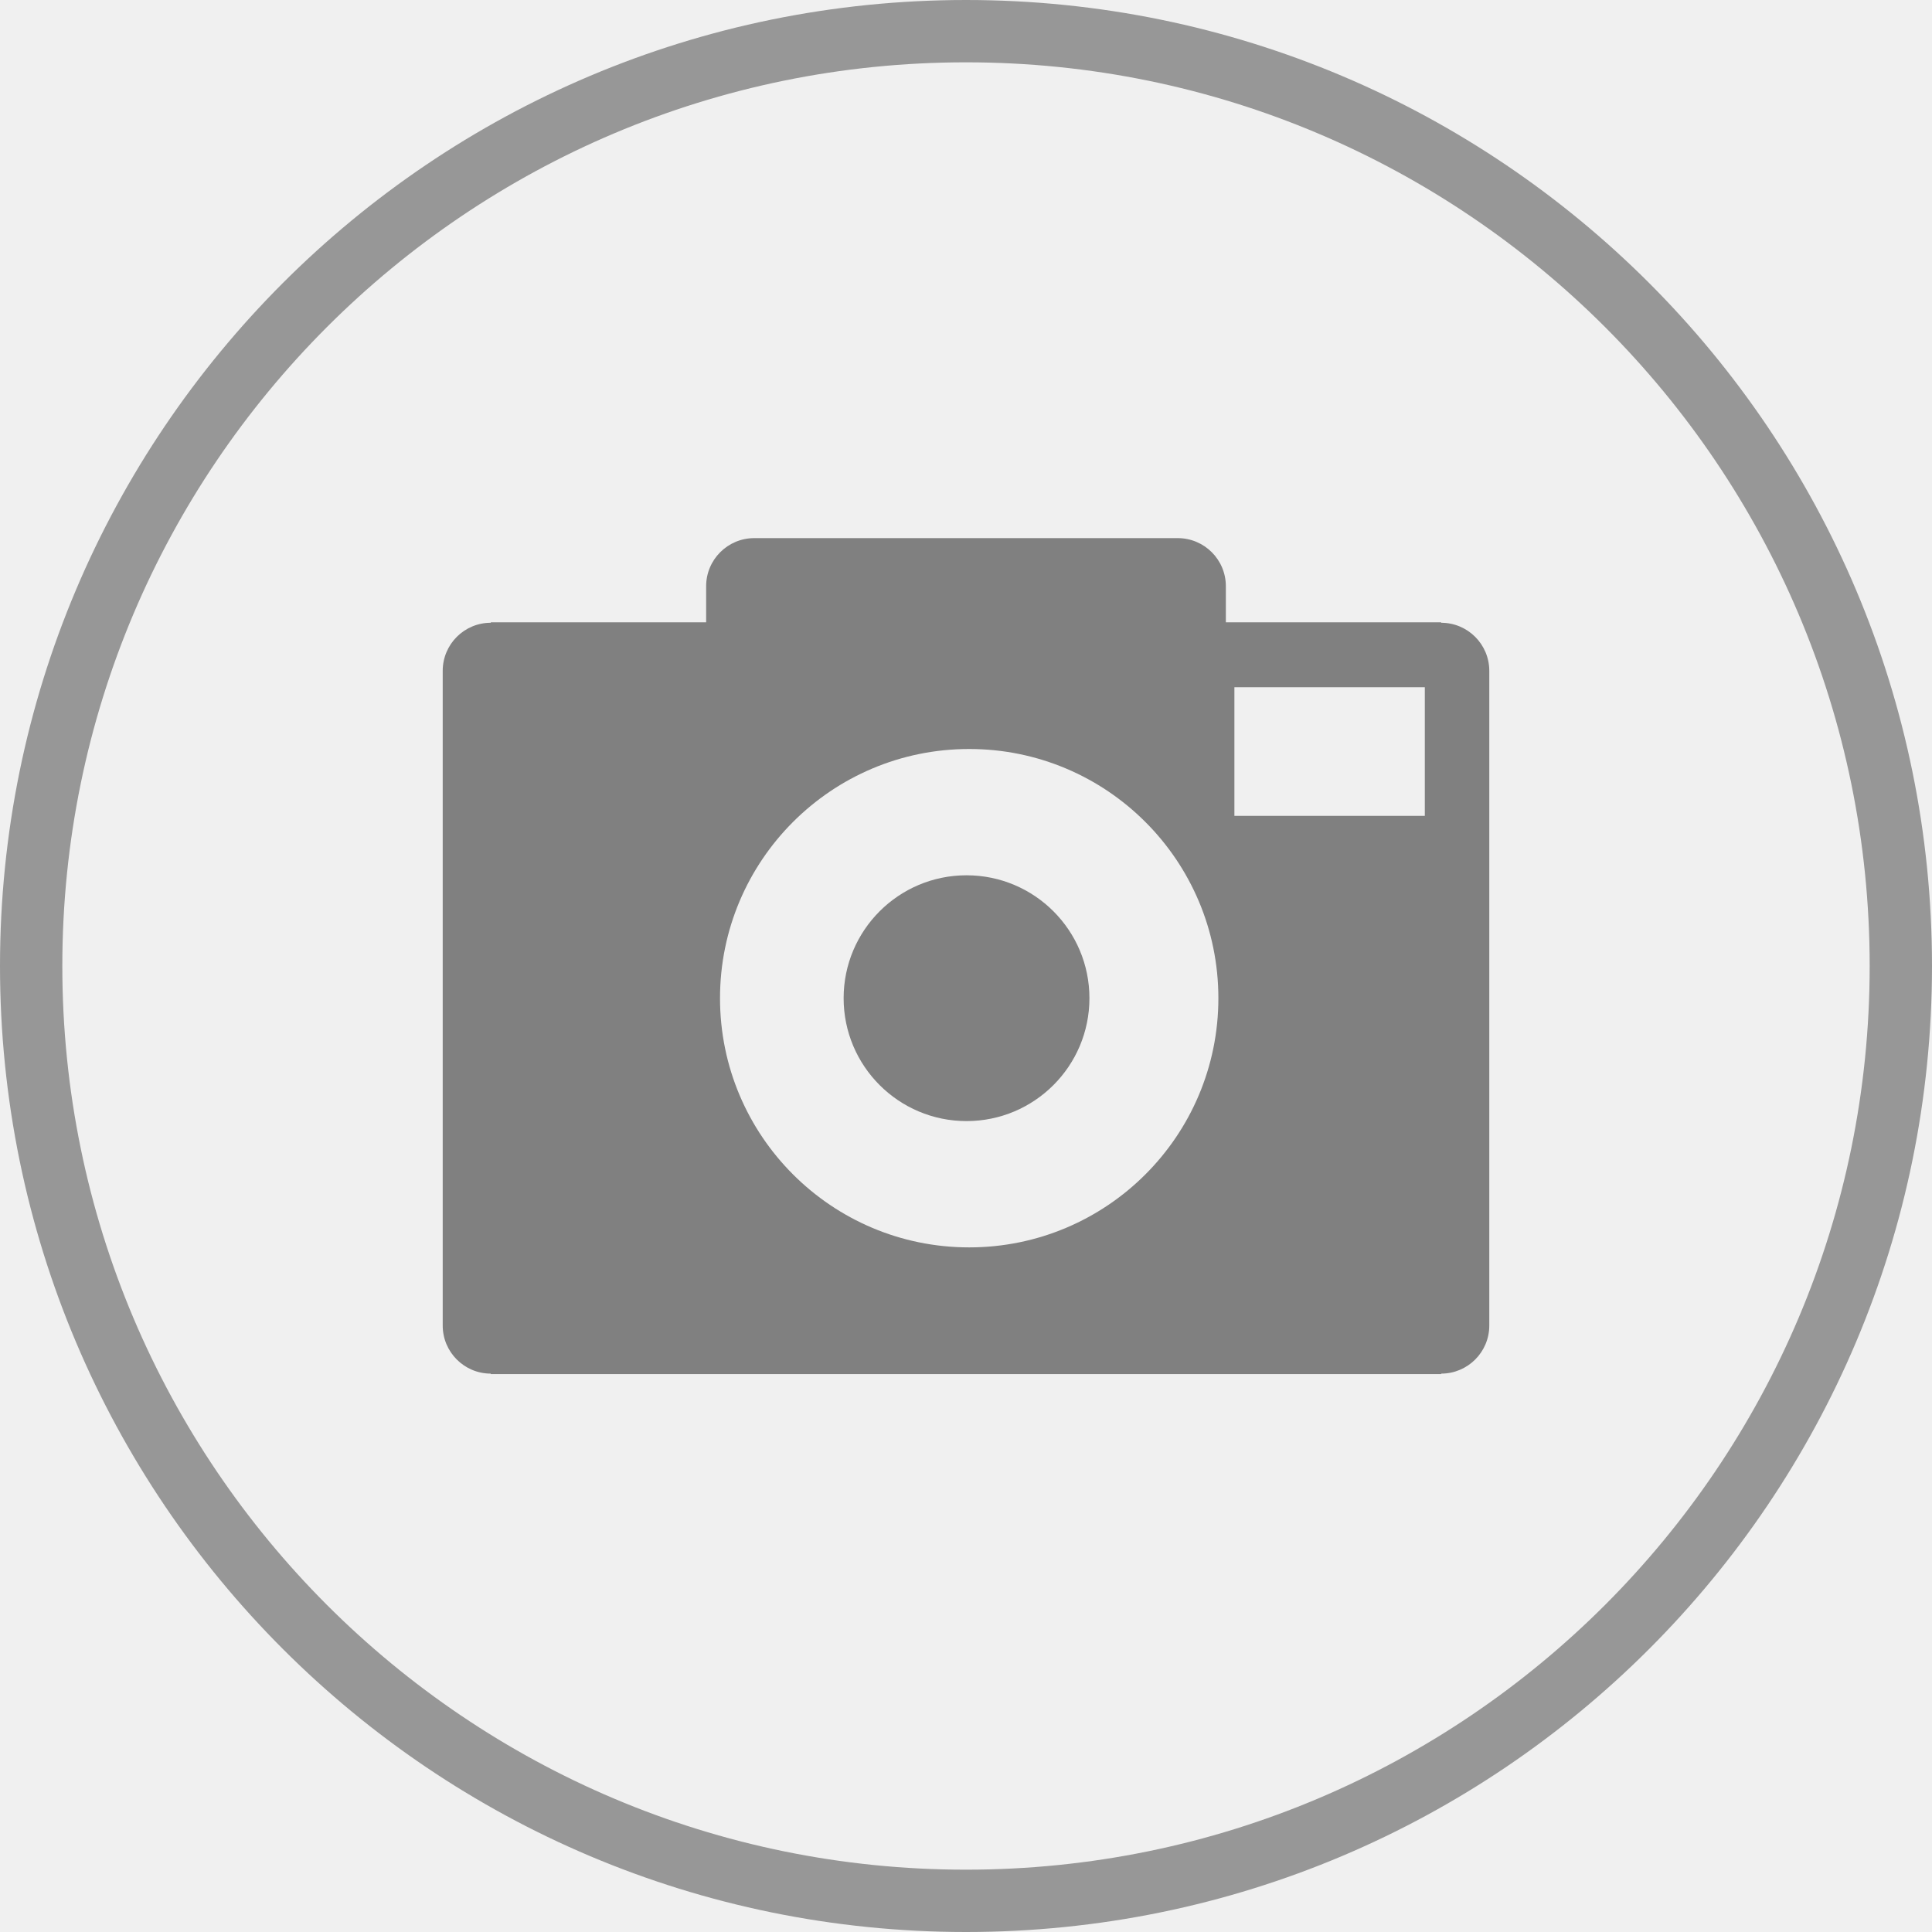
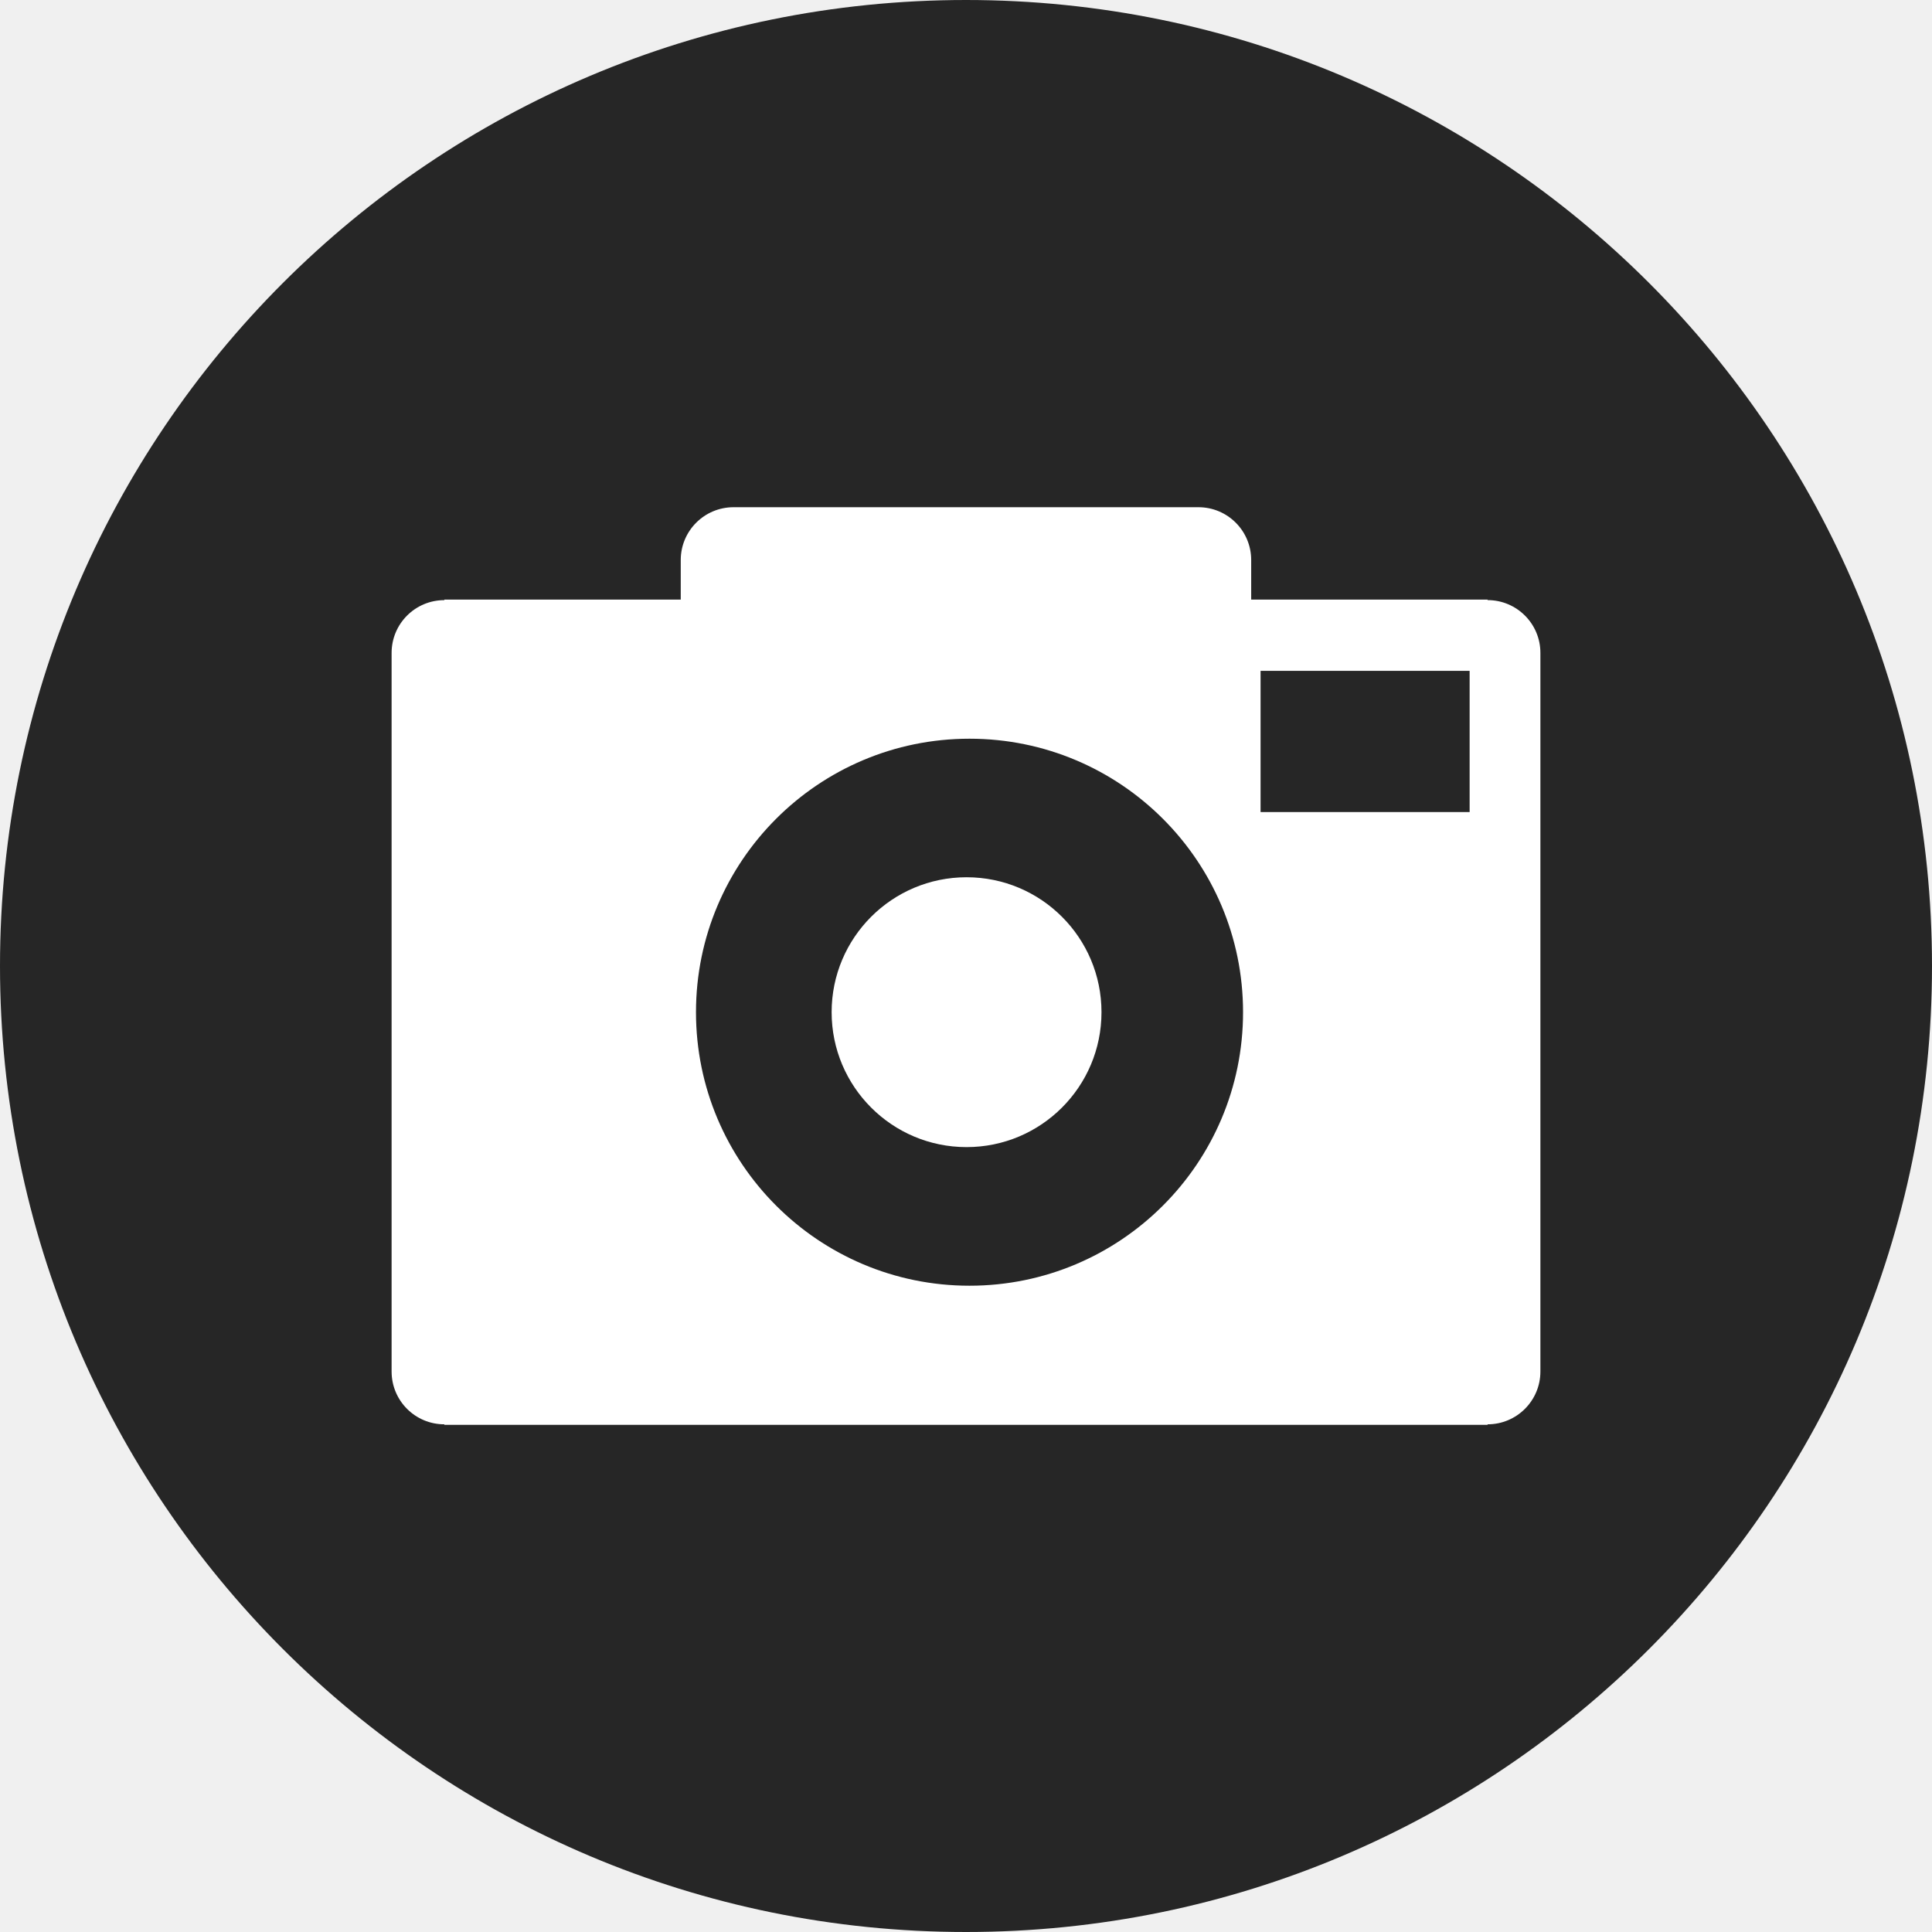
- <svg xmlns="http://www.w3.org/2000/svg" width="62px" height="62px" viewBox="0 0 62 62" version="1.1">
-   <defs />
-   <g id="About/autobiography" stroke="none" stroke-width="1" fill="none" fill-rule="evenodd">
-     <g transform="translate(-1350, -303)" id="asset/svg/camera">
-       <g transform="translate(1351, 304)">
-         <circle id="Oval-2" stroke="#979797" stroke-width="2" cx="30" cy="30" r="30" />
-         <g id="Group" transform="translate(13, 16)" fill="#808080">
-           <circle id="Oval" cx="17.017" cy="15.033" r="3.944" />
-           <path d="M32.249,2.985 L32.249,2.97 L25.339,2.97 L25.339,1.812 C25.339,0.96 24.648,0.269 23.795,0.269 L10.205,0.269 C9.352,0.269 8.661,0.96 8.661,1.812 L8.661,2.97 L1.75,2.97 L1.75,2.985 C0.898,2.985 0.207,3.676 0.207,4.529 L0.207,25.538 C0.207,26.39 0.898,27.081 1.75,27.081 L1.75,27.096 L32.249,27.096 L32.249,27.081 C33.101,27.081 33.793,26.39 33.793,25.538 L33.793,4.529 C33.793,3.676 33.101,2.985 32.249,2.985 L32.249,2.985 Z M17.102,23.03 C12.686,23.03 9.106,19.45 9.106,15.033 C9.106,10.617 12.686,7.036 17.102,7.036 C21.519,7.036 25.099,10.617 25.099,15.033 C25.1,19.45 21.519,23.03 17.102,23.03 L17.102,23.03 Z M31.725,9.182 L25.613,9.182 L25.613,5.054 L31.724,5.054 L31.724,9.182 L31.725,9.182 Z" id="Shape" />
-         </g>
-       </g>
-     </g>
+ <svg xmlns="http://www.w3.org/2000/svg" version="1.1" id="圖層_1" x="0px" y="0px" width="62px" height="62px" viewBox="0 0 62 62" enable-background="new 0 0 62 62" xml:space="preserve">
+   <circle id="Oval-2" fill="#262626" cx="31" cy="31" r="31" />
+   <g id="Group" transform="translate(13, 16)">
+     <circle id="Oval" fill="#FFFFFF" cx="18.018" cy="16.482" r="4.33" />
+     <path id="Shape" fill="#FFFFFF" d="M34.738,3.258V3.241h-7.586V1.971c0-0.936-0.758-1.694-1.693-1.694H10.541   c-0.936,0-1.695,0.758-1.695,1.694v1.271H1.26v0.017c-0.936,0-1.693,0.758-1.693,1.694v23.061c0,0.937,0.758,1.694,1.693,1.694   v0.017h33.478v-0.017c0.936,0,1.695-0.759,1.695-1.694V4.952C36.434,4.017,35.674,3.258,34.738,3.258L34.738,3.258z M18.112,25.26   c-4.848,0-8.777-3.931-8.777-8.777c0-4.848,3.93-8.777,8.777-8.777c4.849,0,8.779,3.93,8.779,8.777   C26.891,21.329,22.961,25.26,18.112,25.26L18.112,25.26z M34.162,10.06h-6.709V5.528h6.709V10.06L34.162,10.06z" />
  </g>
</svg>
